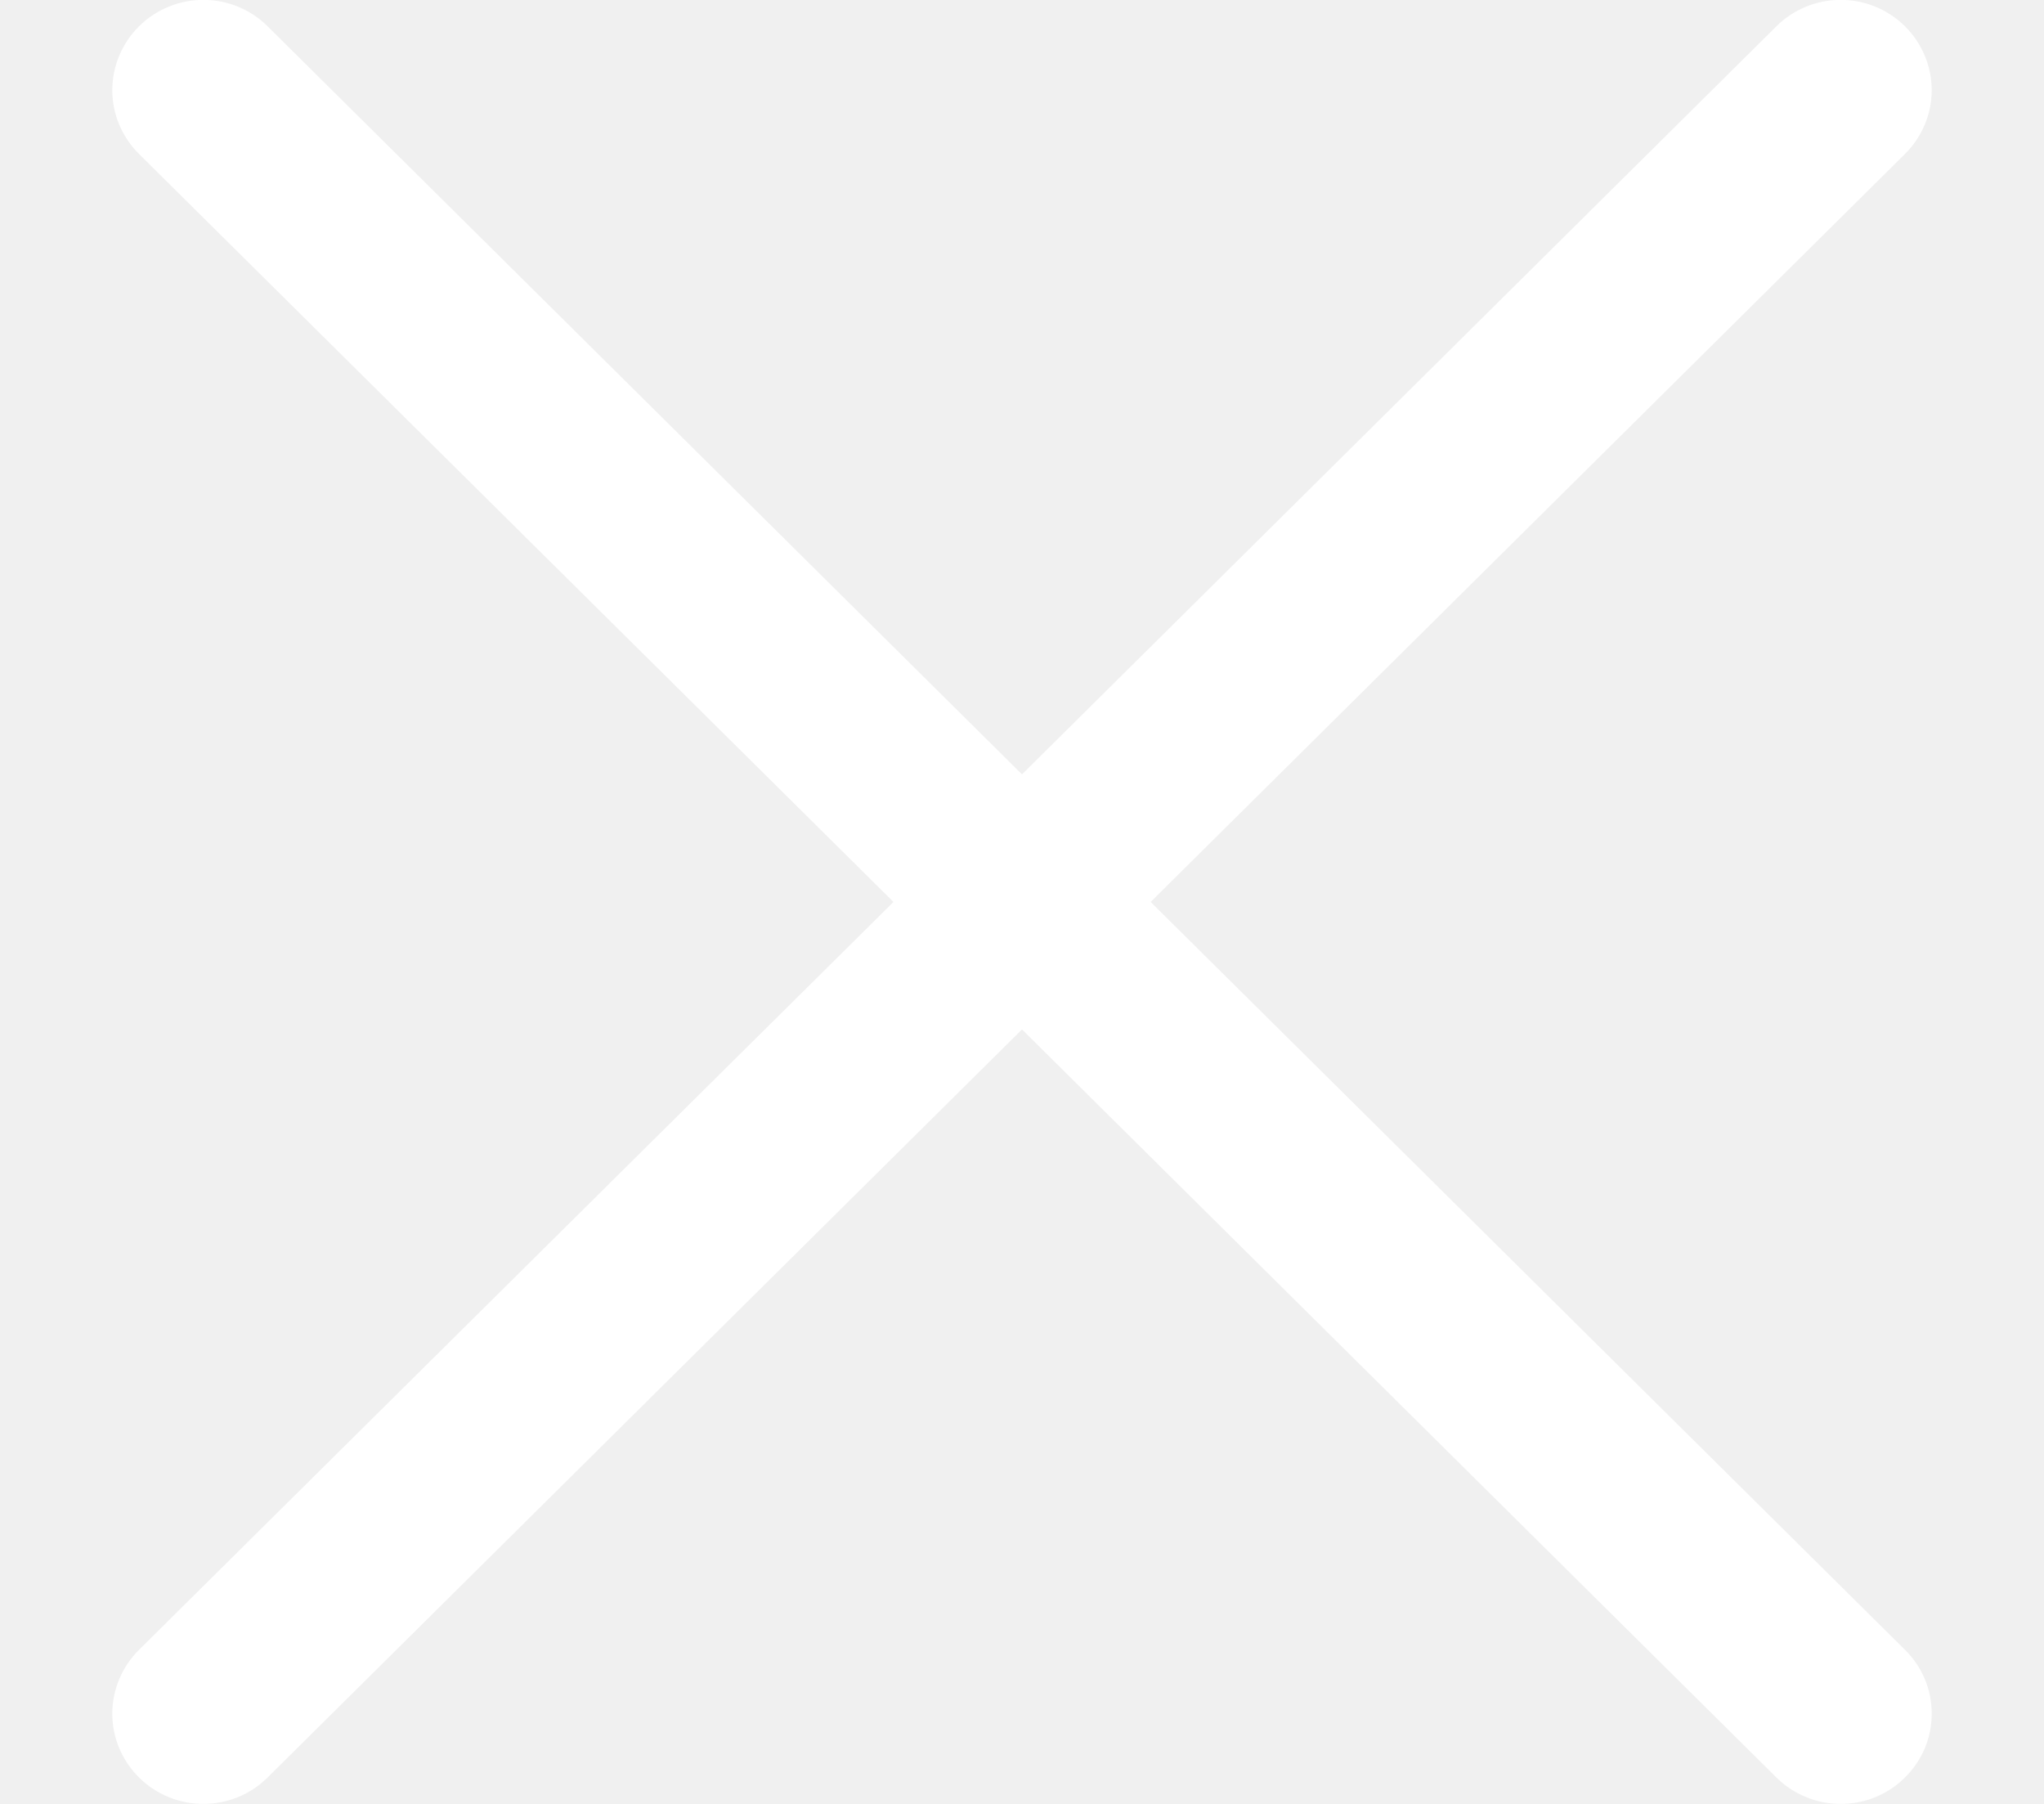
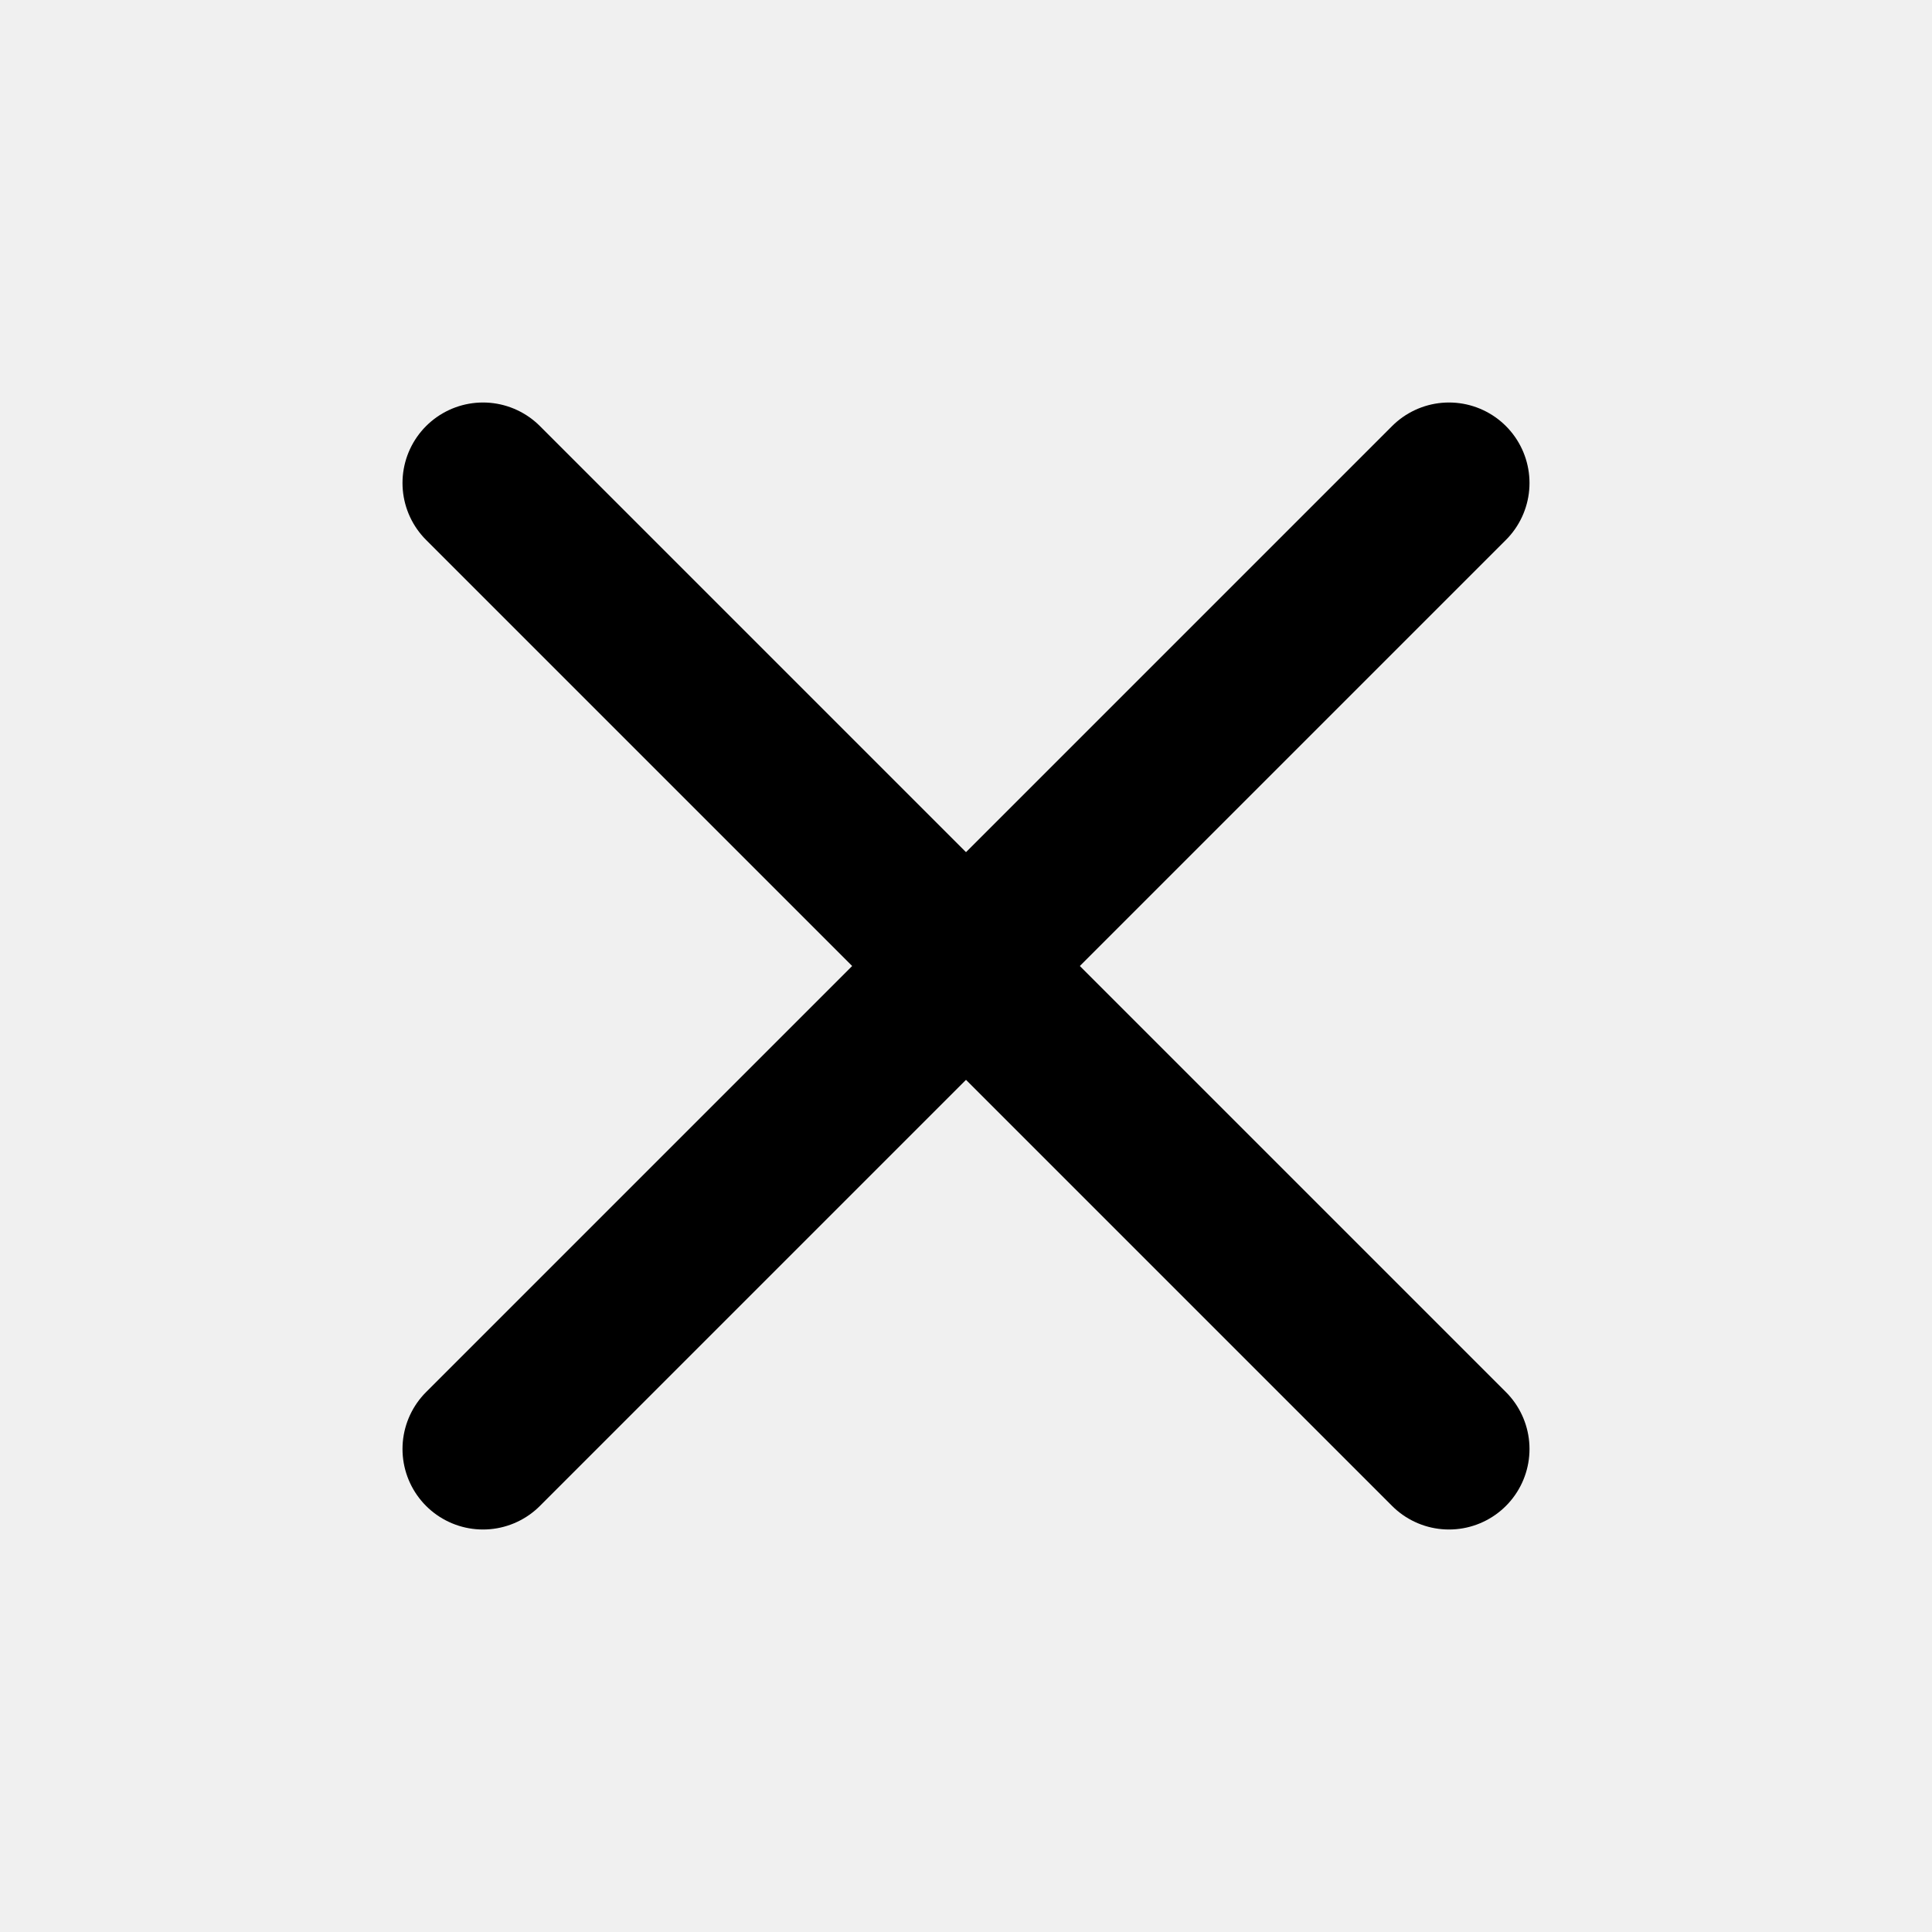
- <svg xmlns="http://www.w3.org/2000/svg" width="17" height="15" viewBox="0 0 17 15" fill="none">
-   <path d="M15.844 13.719C15.915 13.789 15.97 13.871 16.009 13.962C16.047 14.053 16.066 14.151 16.066 14.25C16.066 14.348 16.047 14.446 16.009 14.537C15.97 14.628 15.915 14.71 15.844 14.78C15.774 14.85 15.691 14.905 15.599 14.943C15.507 14.981 15.409 15 15.309 15C15.21 15 15.111 14.981 15.02 14.943C14.928 14.905 14.844 14.85 14.774 14.78L8.5 8.56L2.226 14.78C2.084 14.921 1.892 15 1.691 15C1.49 15 1.298 14.921 1.156 14.78C1.014 14.639 0.934 14.449 0.934 14.25C0.934 14.05 1.014 13.86 1.156 13.719L7.431 7.5L1.156 1.28C1.014 1.139 0.934 0.949 0.934 0.75C0.934 0.551 1.014 0.36 1.156 0.219C1.298 0.078 1.49 -0.001 1.691 -0.001C1.892 -0.001 2.084 0.078 2.226 0.219L8.5 6.439L14.774 0.219C14.916 0.078 15.108 -0.001 15.309 -0.001C15.51 -0.001 15.702 0.078 15.844 0.219C15.986 0.36 16.066 0.551 16.066 0.75C16.066 0.949 15.986 1.139 15.844 1.28L9.57 7.5L15.844 13.719Z" fill="white" />
+ <svg xmlns="http://www.w3.org/2000/svg" width="24" height="24" viewBox="0 0 24 24" fill="none" stroke="currentColor" stroke-width="2" stroke-linecap="round" stroke-linejoin="round" class="lucide lucide-x-icon lucide-x">
+   <path d="M18 6 6 18" />
+   <path d="m6 6 12 12" />
</svg>
